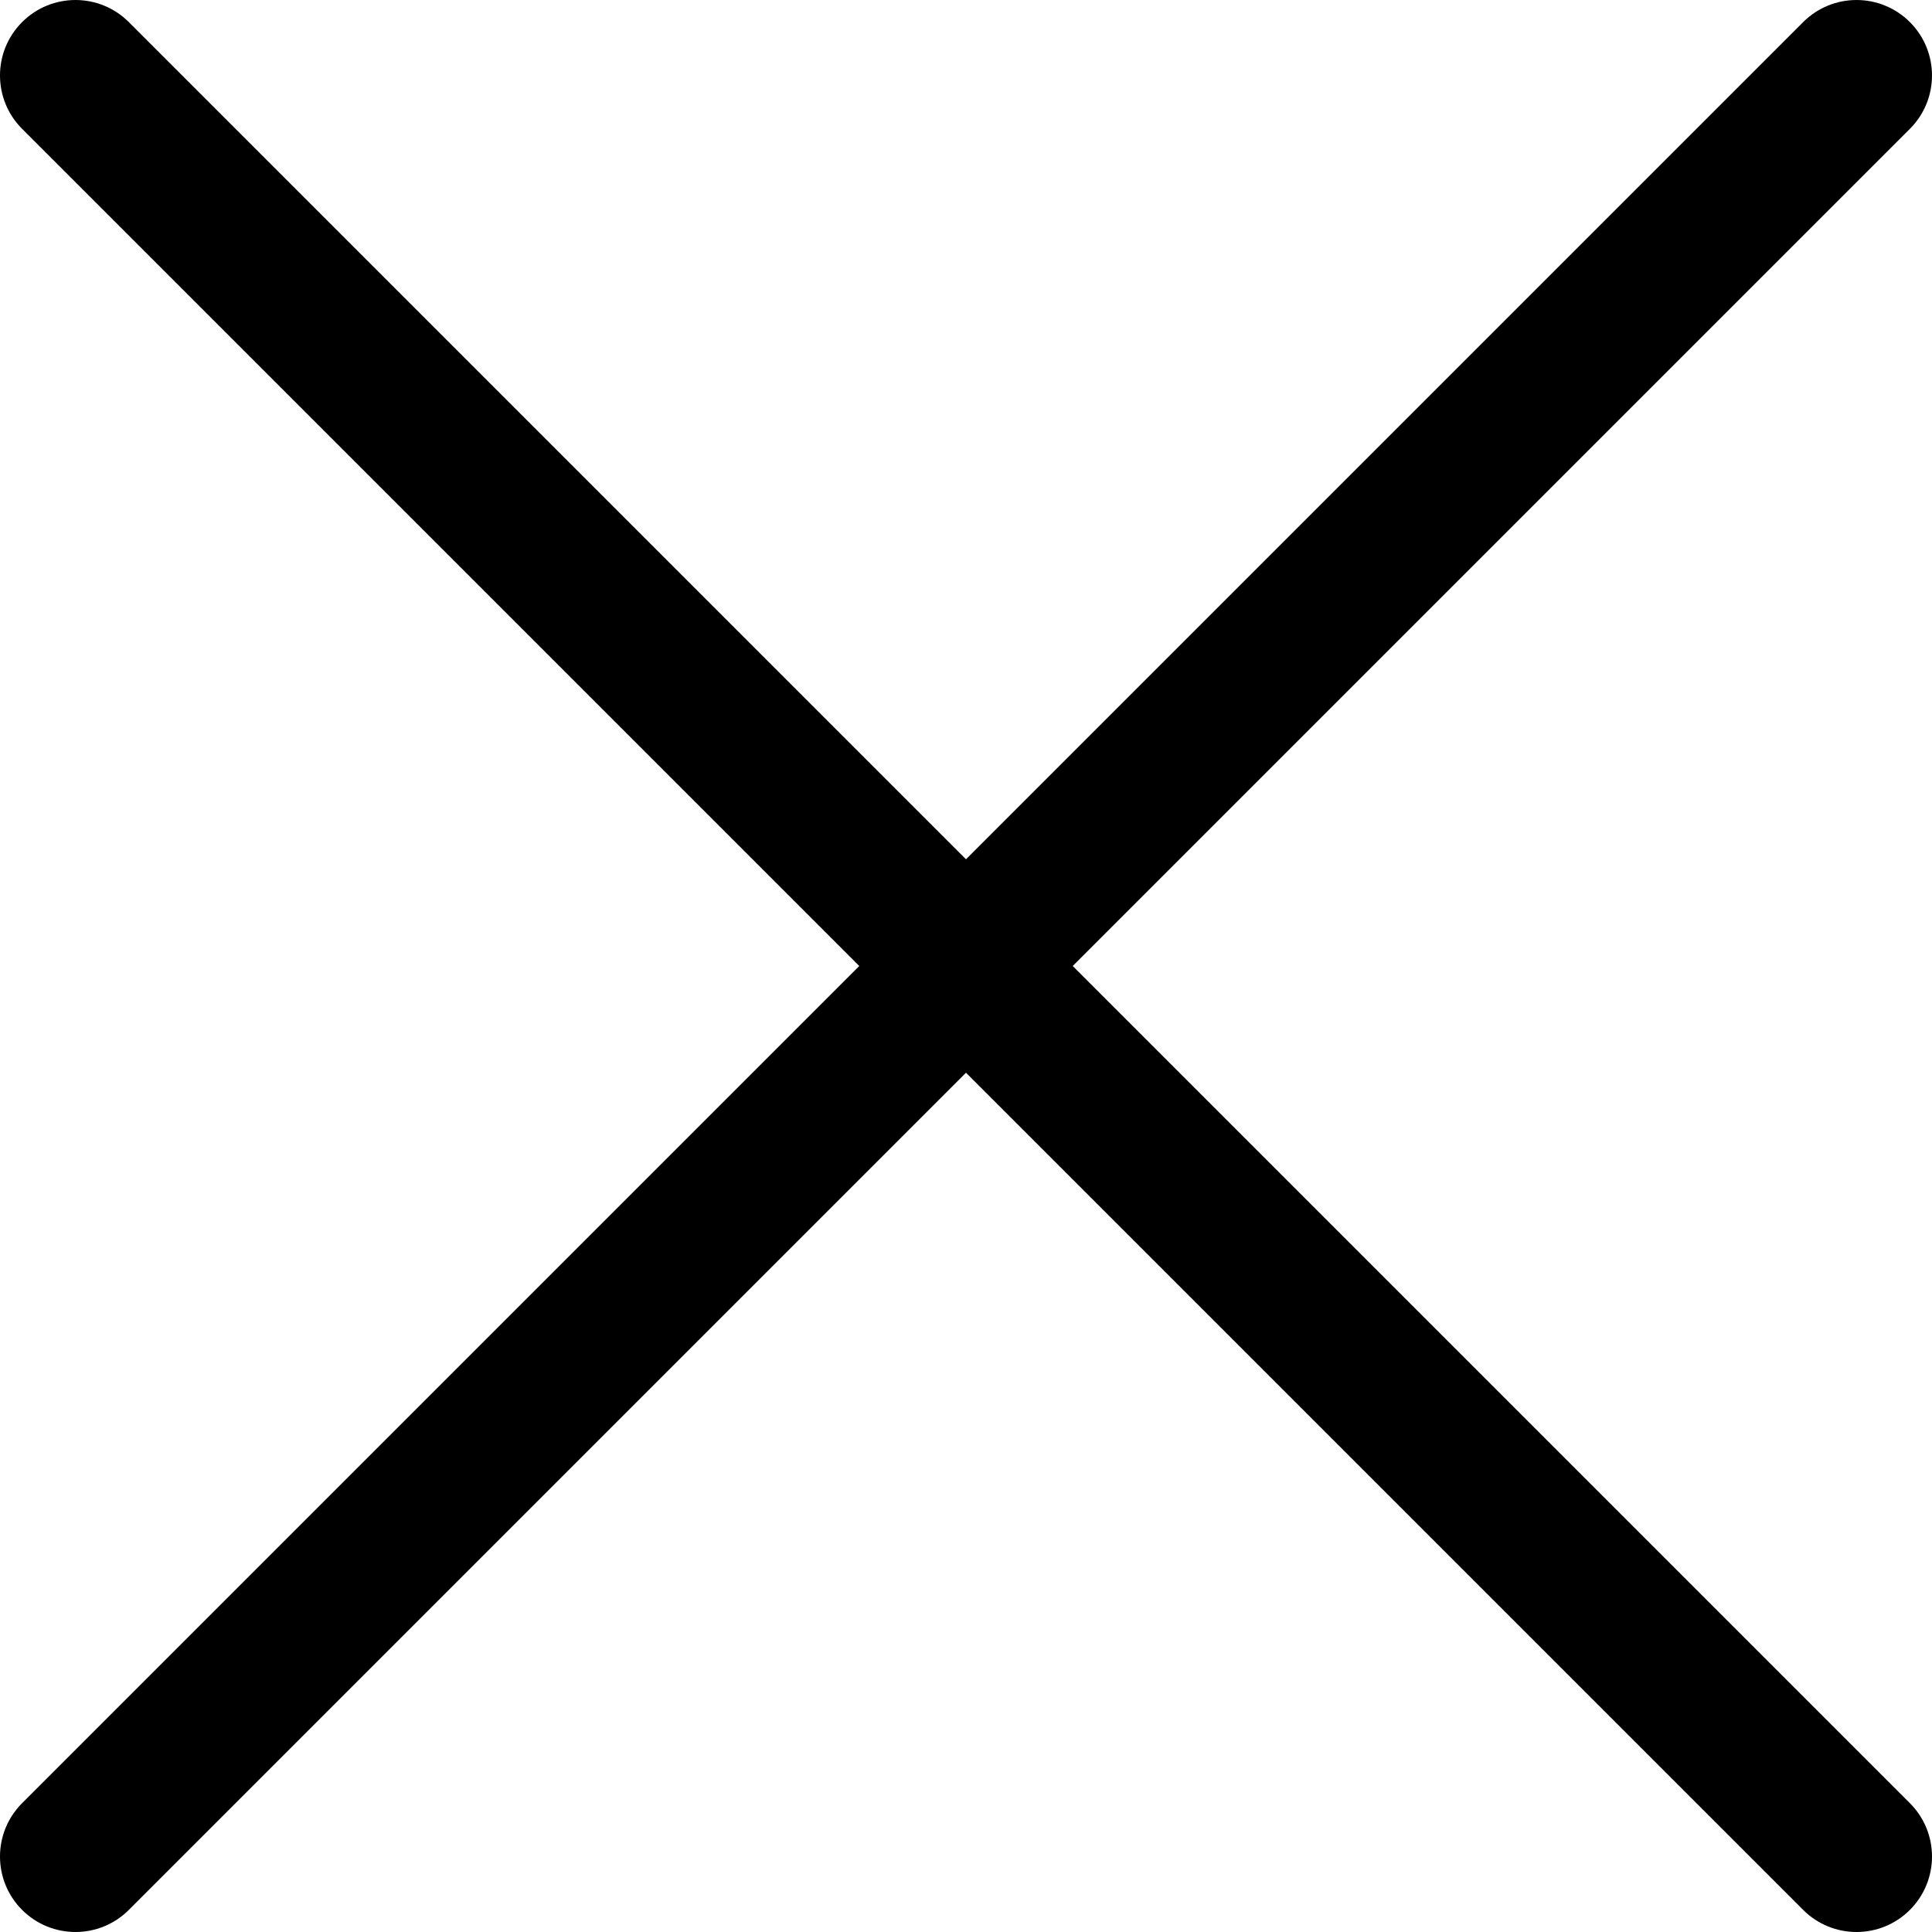
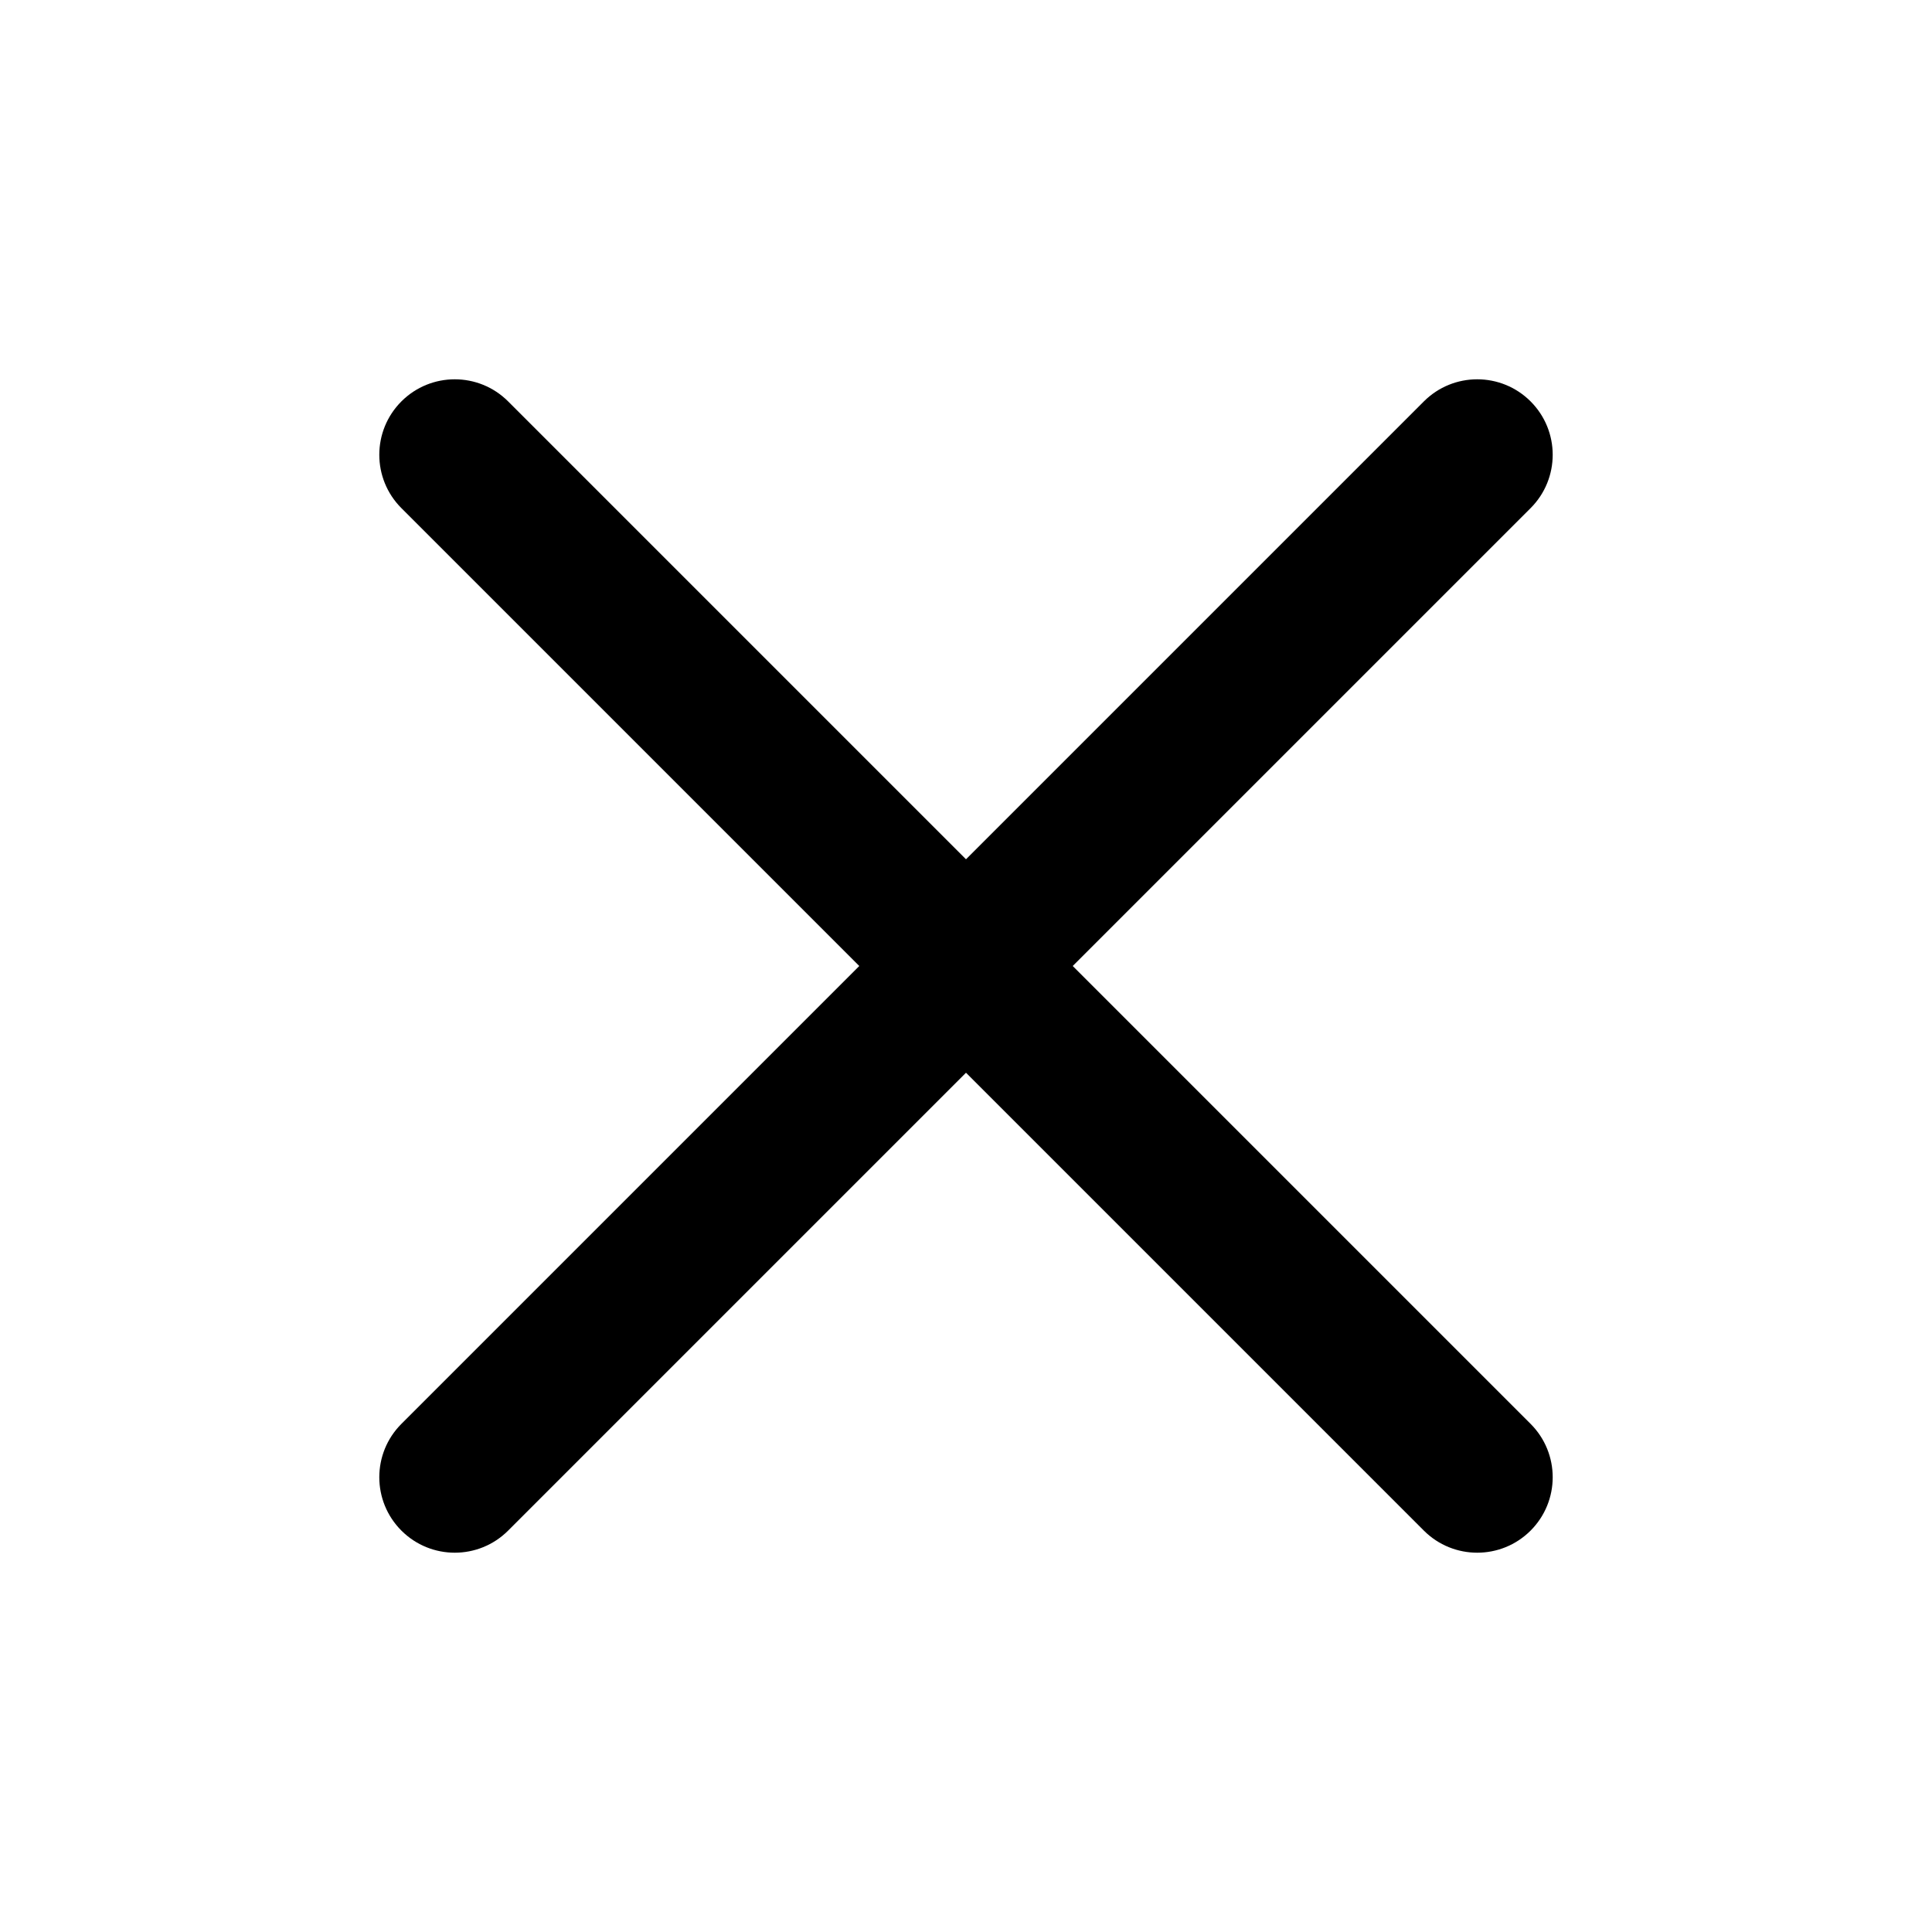
- <svg xmlns="http://www.w3.org/2000/svg" version="1.1" id="Capa_1" x="0px" y="0px" viewBox="0 0 512.001 512.001" style="enable-background:new 0 0 512.001 512.001;" xml:space="preserve">
-   <g>
-     <g>
-       <path d="M284.286,256.002L506.143,34.144c7.811-7.811,7.811-20.475,0-28.285c-7.811-7.81-20.475-7.811-28.285,0L256,227.717    L34.143,5.859c-7.811-7.811-20.475-7.811-28.285,0c-7.81,7.811-7.811,20.475,0,28.285l221.857,221.857L5.858,477.859    c-7.811,7.811-7.811,20.475,0,28.285c3.905,3.905,9.024,5.857,14.143,5.857c5.119,0,10.237-1.952,14.143-5.857L256,284.287    l221.857,221.857c3.905,3.905,9.024,5.857,14.143,5.857s10.237-1.952,14.143-5.857c7.811-7.811,7.811-20.475,0-28.285    L284.286,256.002z" />
-     </g>
+ <svg xmlns="http://www.w3.org/2000/svg" xml:space="preserve" width="210mm" height="210mm" version="1.1" style="shape-rendering:geometricPrecision; text-rendering:geometricPrecision; image-rendering:optimizeQuality; fill-rule:evenodd; clip-rule:evenodd" viewBox="0 0 21000 21000">
+   <defs>
+     <style type="text/css">
+    
+     .fil0 {fill:black;fill-rule:nonzero}
+    
+   </style>
+   </defs>
+   <g id="Plan_x0020_1">
+     <path class="fil0" d="M11660.15 10500.06l4976.76 -4976.82c320.37,-320.37 320.37,-839.79 0,-1160.12 -320.37,-320.33 -839.79,-320.37 -1160.12,0l-4976.81 4976.82 -4976.77 -4976.82c-320.37,-320.37 -839.79,-320.37 -1160.12,0 -320.33,320.37 -320.37,839.79 0,1160.12l4976.77 4976.78 -4976.77 4976.8c-320.37,320.37 -320.37,839.79 0,1160.12 160.17,160.17 370.12,240.23 580.08,240.23 209.96,0 419.88,-80.06 580.08,-240.23l4976.73 -4976.75 4976.77 4976.76c160.17,160.17 370.12,240.23 580.08,240.23 209.96,0 419.88,-80.06 580.08,-240.23 320.37,-320.37 320.37,-839.79 0,-1160.12l-4976.76 -4976.77z" />
  </g>
-   <g>
- </g>
-   <g>
- </g>
-   <g>
- </g>
-   <g>
- </g>
-   <g>
- </g>
-   <g>
- </g>
-   <g>
- </g>
-   <g>
- </g>
-   <g>
- </g>
-   <g>
- </g>
-   <g>
- </g>
-   <g>
- </g>
-   <g>
- </g>
-   <g>
- </g>
-   <g>
- </g>
</svg>
